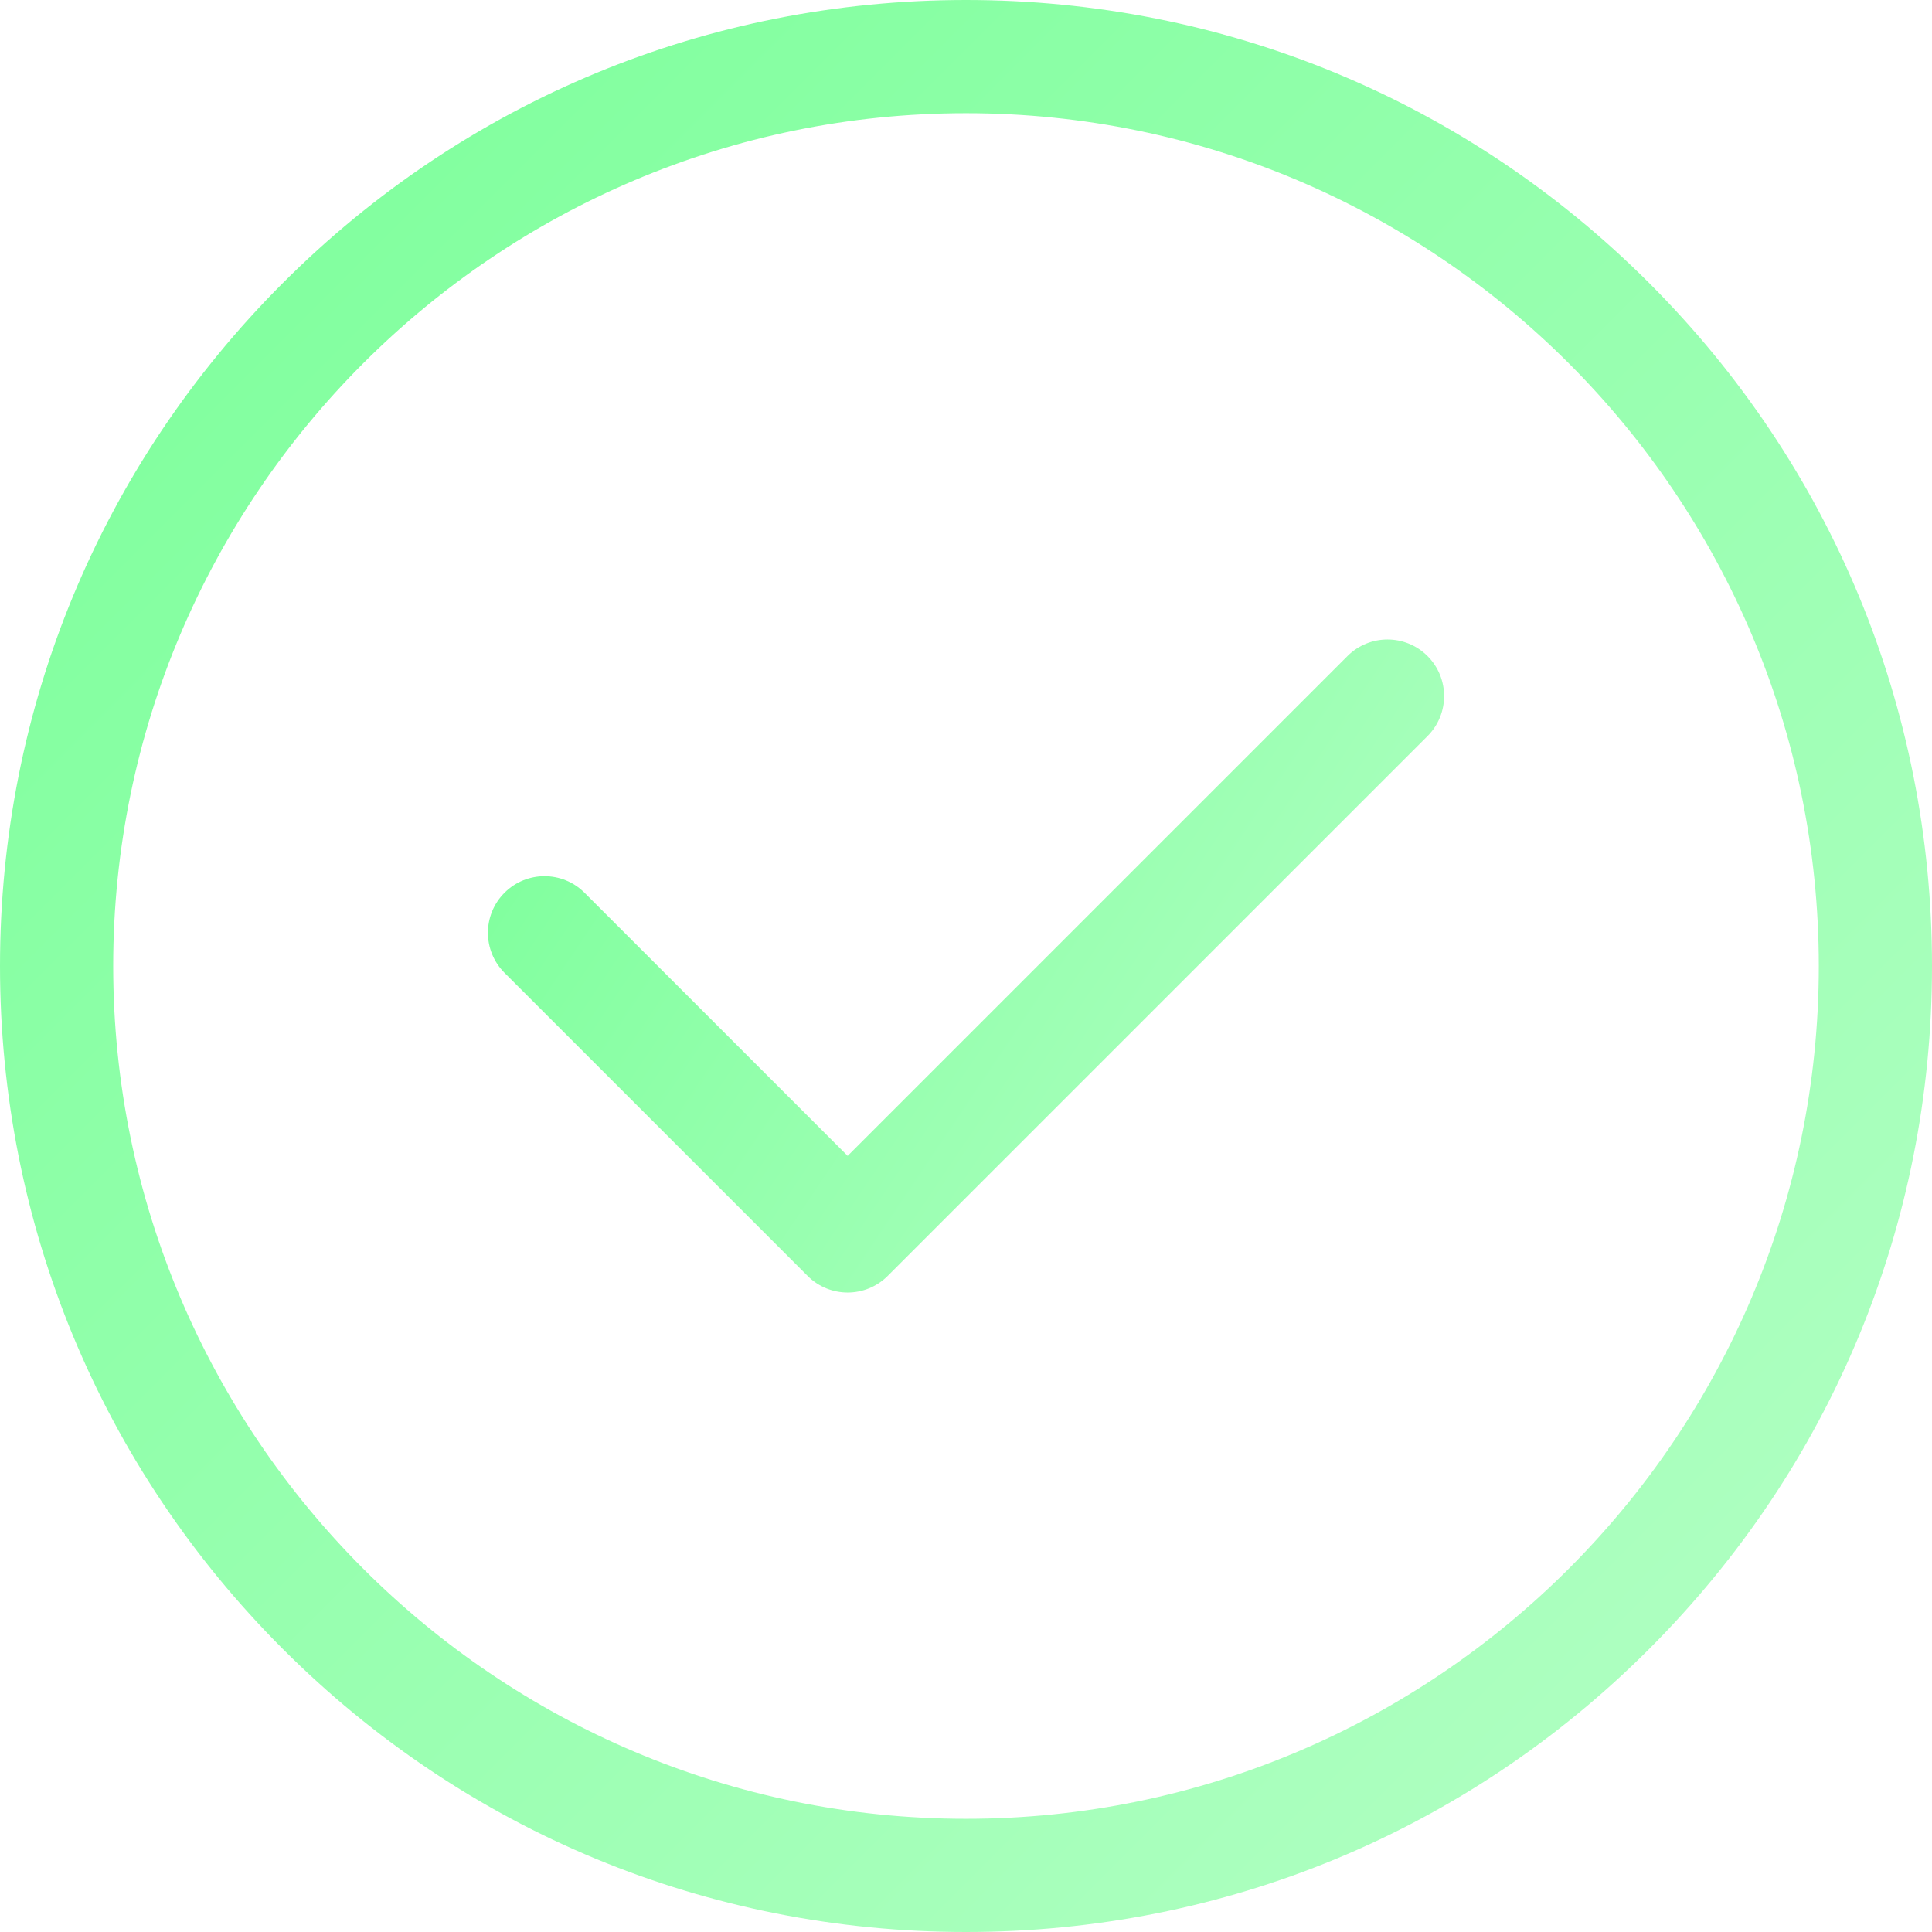
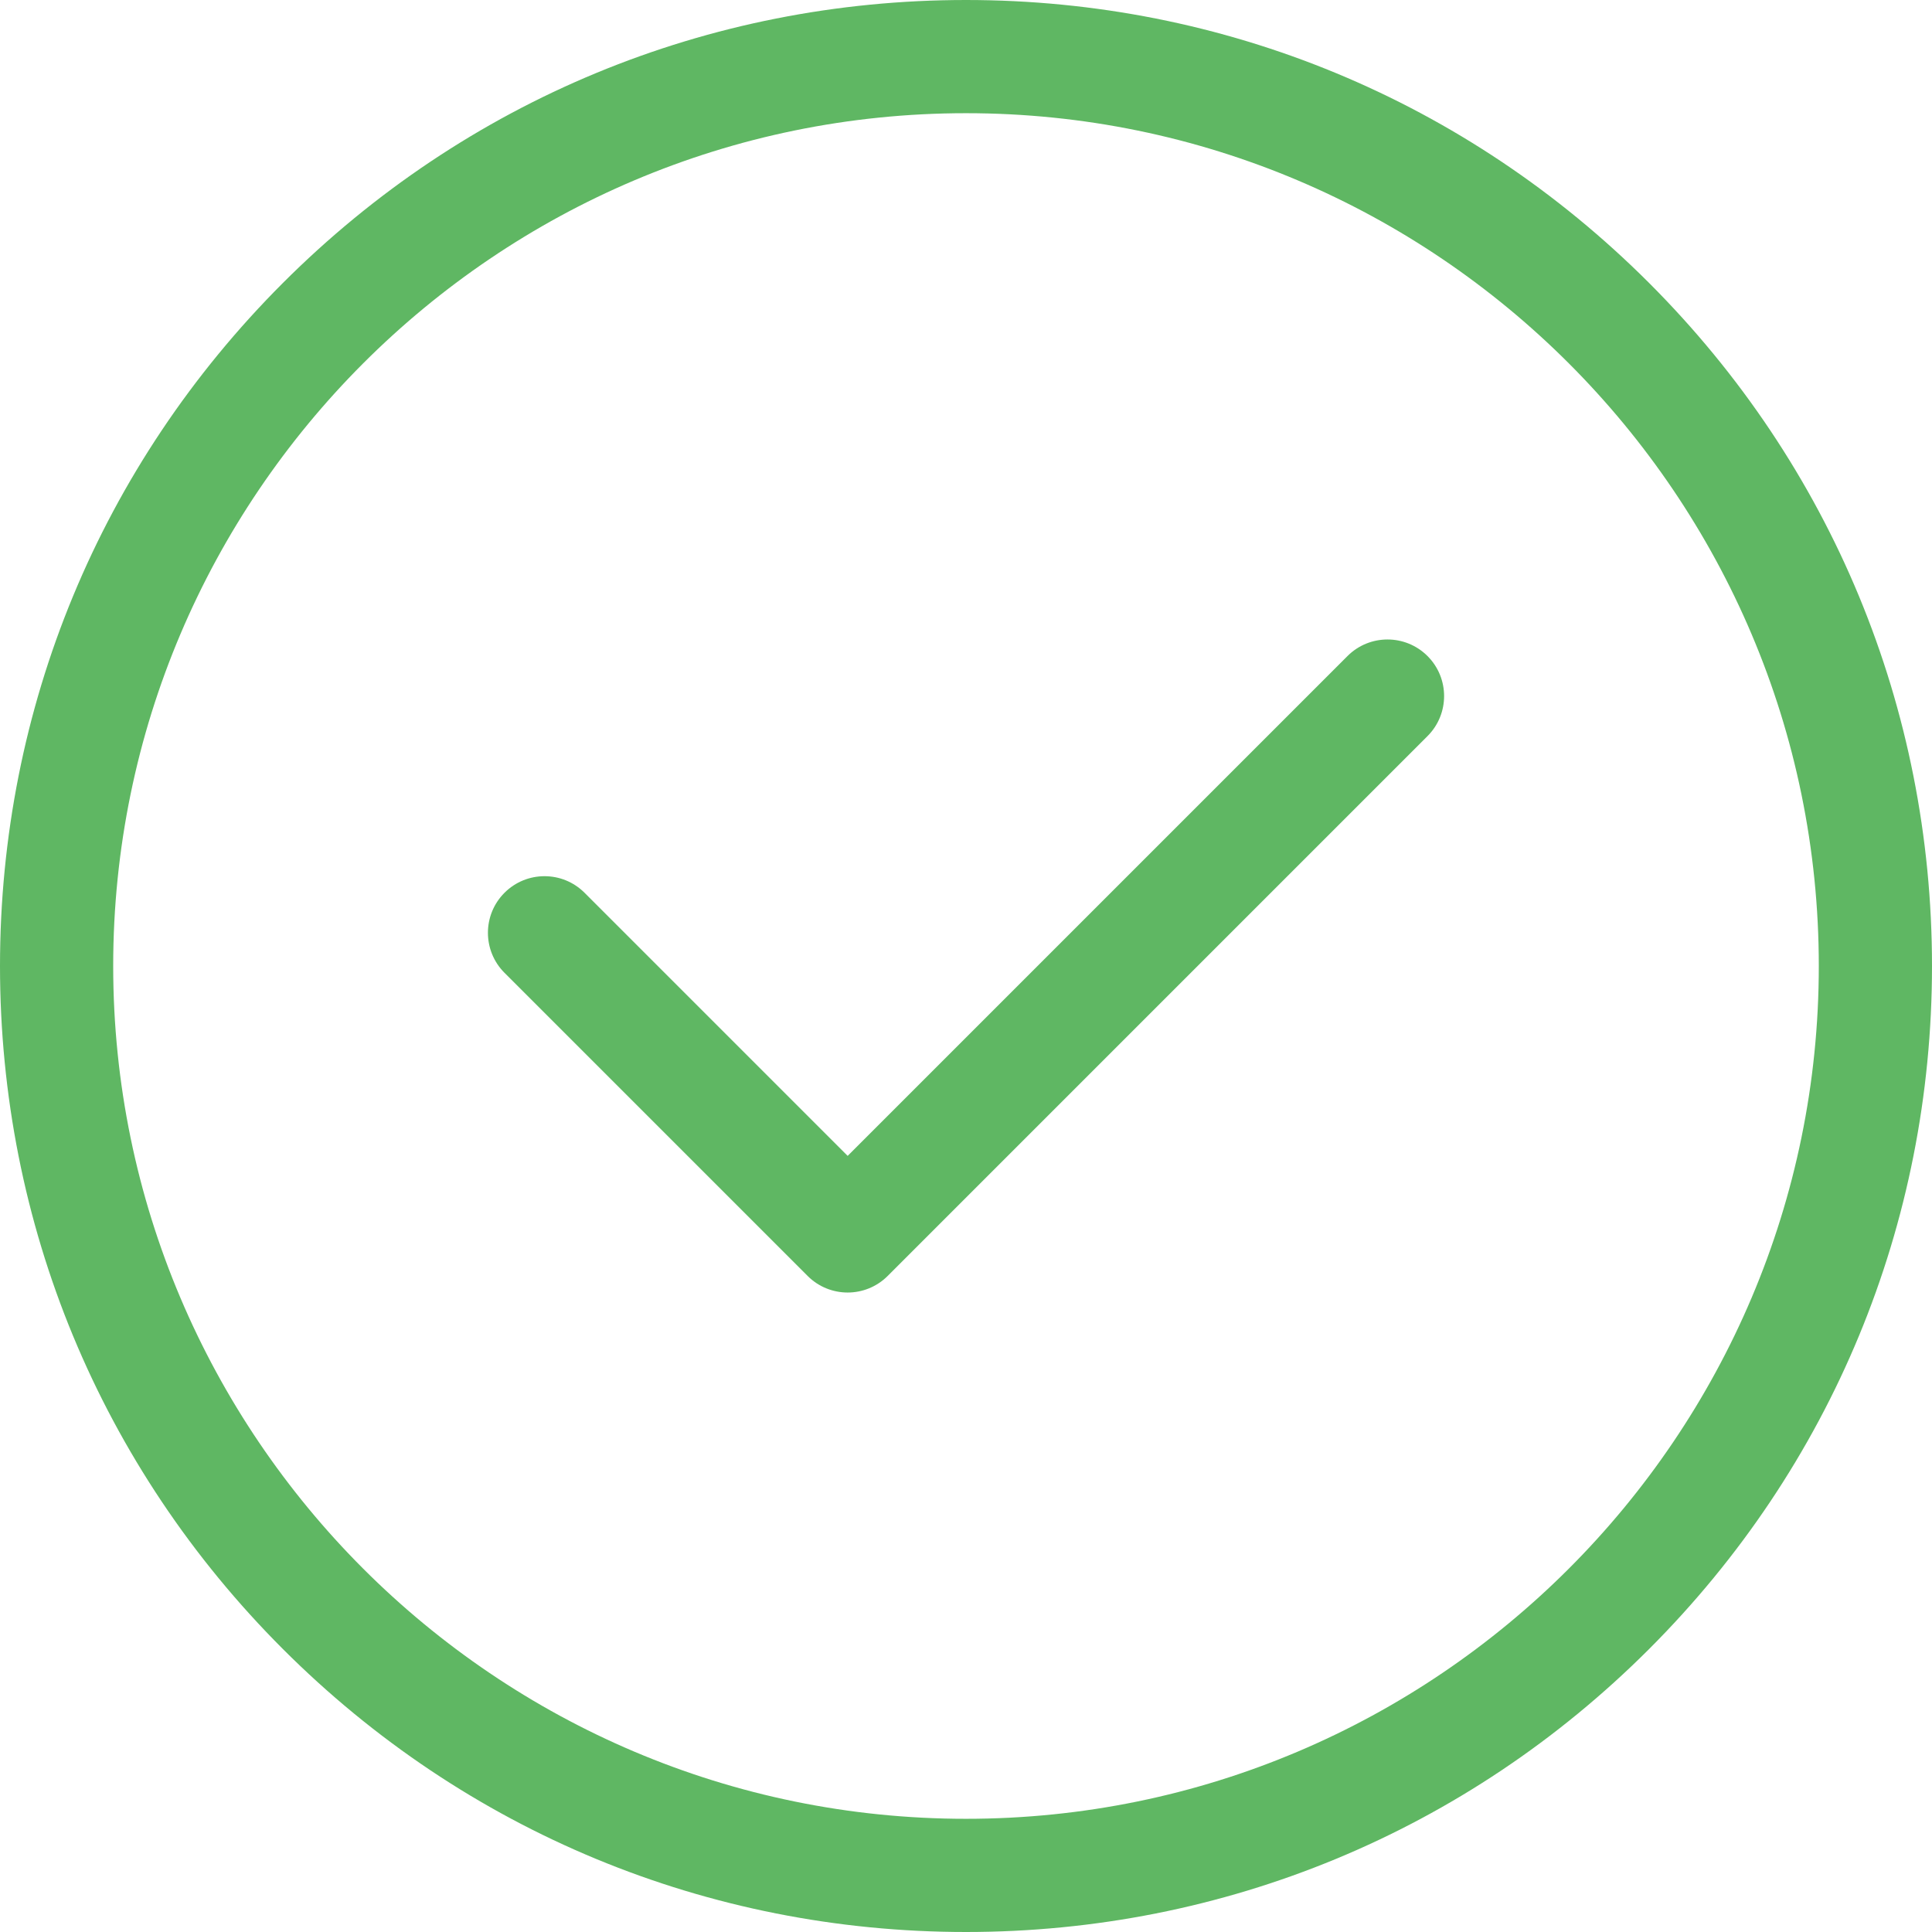
<svg xmlns="http://www.w3.org/2000/svg" width="110" height="110" viewBox="0 0 110 110" fill="none">
  <path d="M93.891 16.109C83.503 5.721 69.691 0 55 0C40.309 0 26.497 5.721 16.109 16.109C5.721 26.497 0 40.309 0 55C0 69.691 5.721 83.503 16.109 93.891C26.497 104.279 40.309 110 55 110C69.691 110 83.503 104.279 93.891 93.891C104.279 83.503 110 69.691 110 55C110 40.309 104.279 26.497 93.891 16.109ZM55 103.555C28.227 103.555 6.445 81.773 6.445 55C6.445 28.227 28.227 6.445 55 6.445C81.773 6.445 103.555 28.227 103.555 55C103.555 81.773 81.773 103.555 55 103.555Z" fill="url(#paint0_linear)" />
  <path d="M81.277 37.353C80.019 36.095 77.978 36.095 76.72 37.353L48.262 65.811L33.282 50.831C32.023 49.572 29.983 49.572 28.724 50.831C27.466 52.089 27.466 54.129 28.724 55.388L45.983 72.647C46.612 73.276 47.437 73.591 48.262 73.591C49.086 73.591 49.911 73.276 50.541 72.647L81.277 41.91C82.536 40.652 82.536 38.611 81.277 37.353Z" fill="url(#paint1_linear)" />
  <defs>
    <linearGradient id="paint0_linear" x1="110" y1="110" x2="0" y2="0" gradientUnits="userSpaceOnUse">
-       <stop stop-color="#B5FFC6" />
-       <stop offset="1" stop-color="#7AFF99" />
+       <stop stop-color="#5FB763" />
+       <stop offset="1" stop-color="#5FB763" />
    </linearGradient>
    <linearGradient id="paint1_linear" x1="82.276" y1="73.333" x2="27.724" y2="36.667" gradientUnits="userSpaceOnUse">
-       <stop stop-color="#B5FFC6" />
-       <stop offset="1" stop-color="#7AFF99" />
+       <stop stop-color="#5FB763" />
+       <stop offset="1" stop-color="#5FB763" />
    </linearGradient>
  </defs>
</svg>
